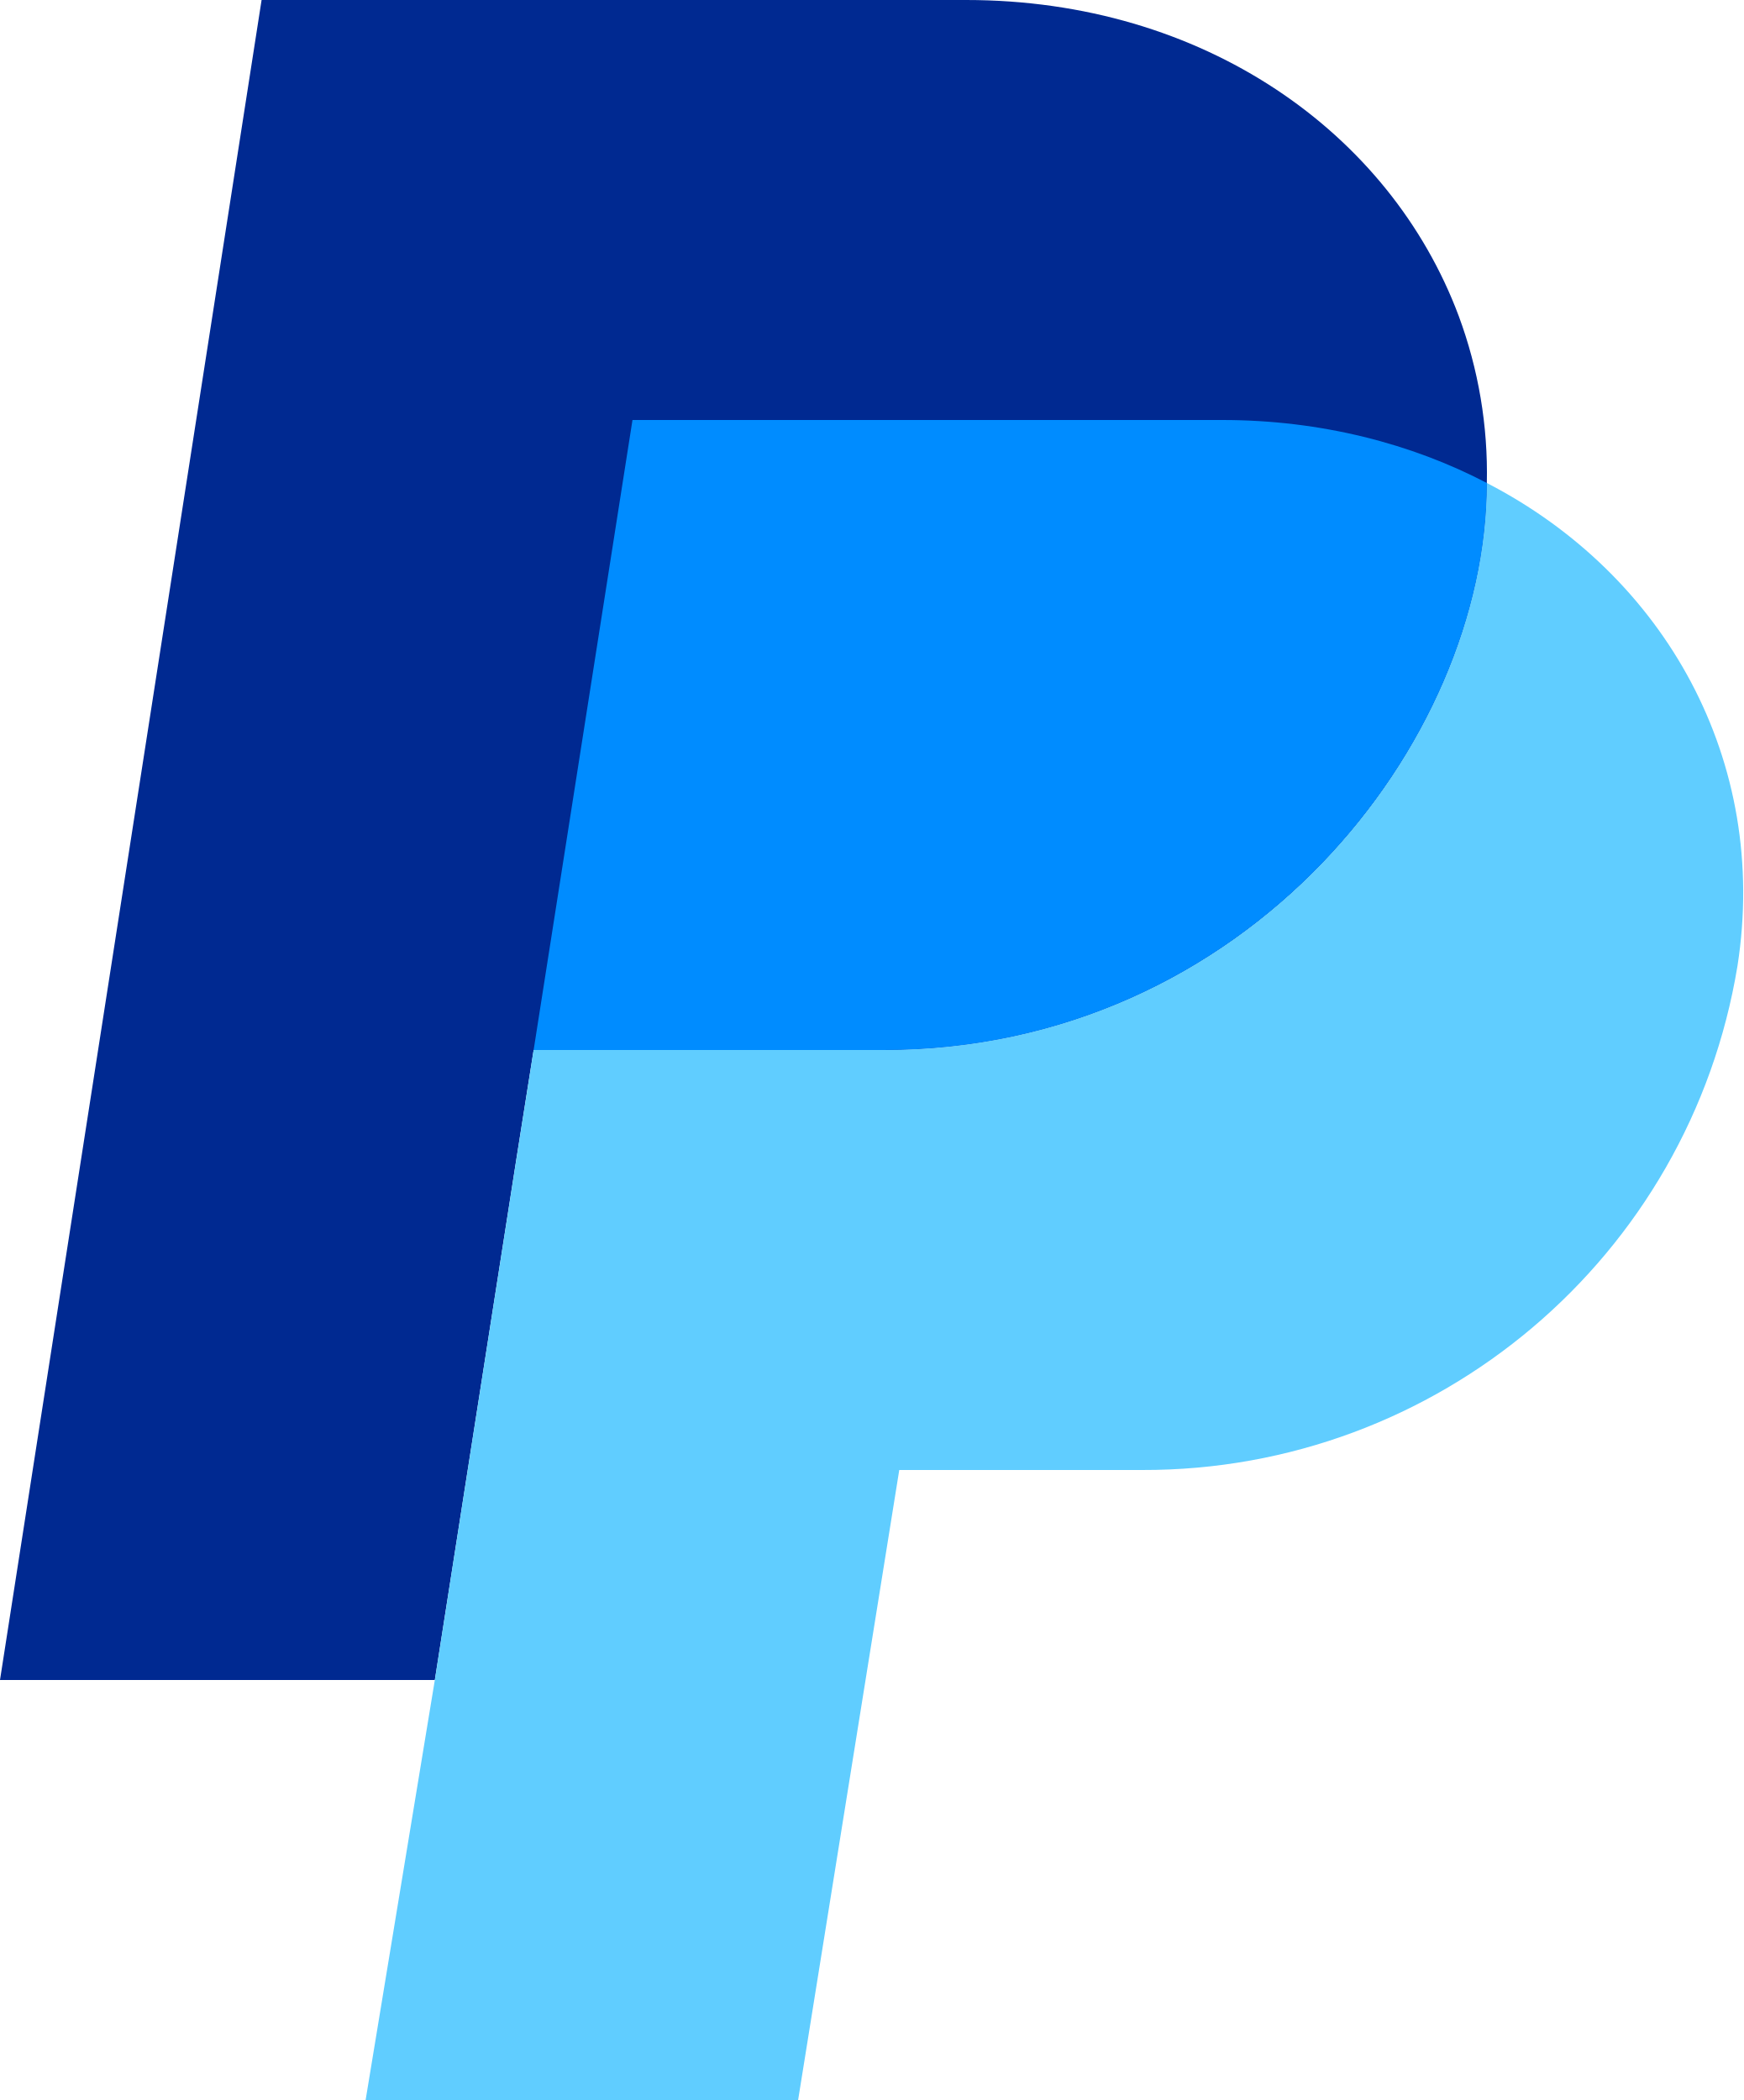
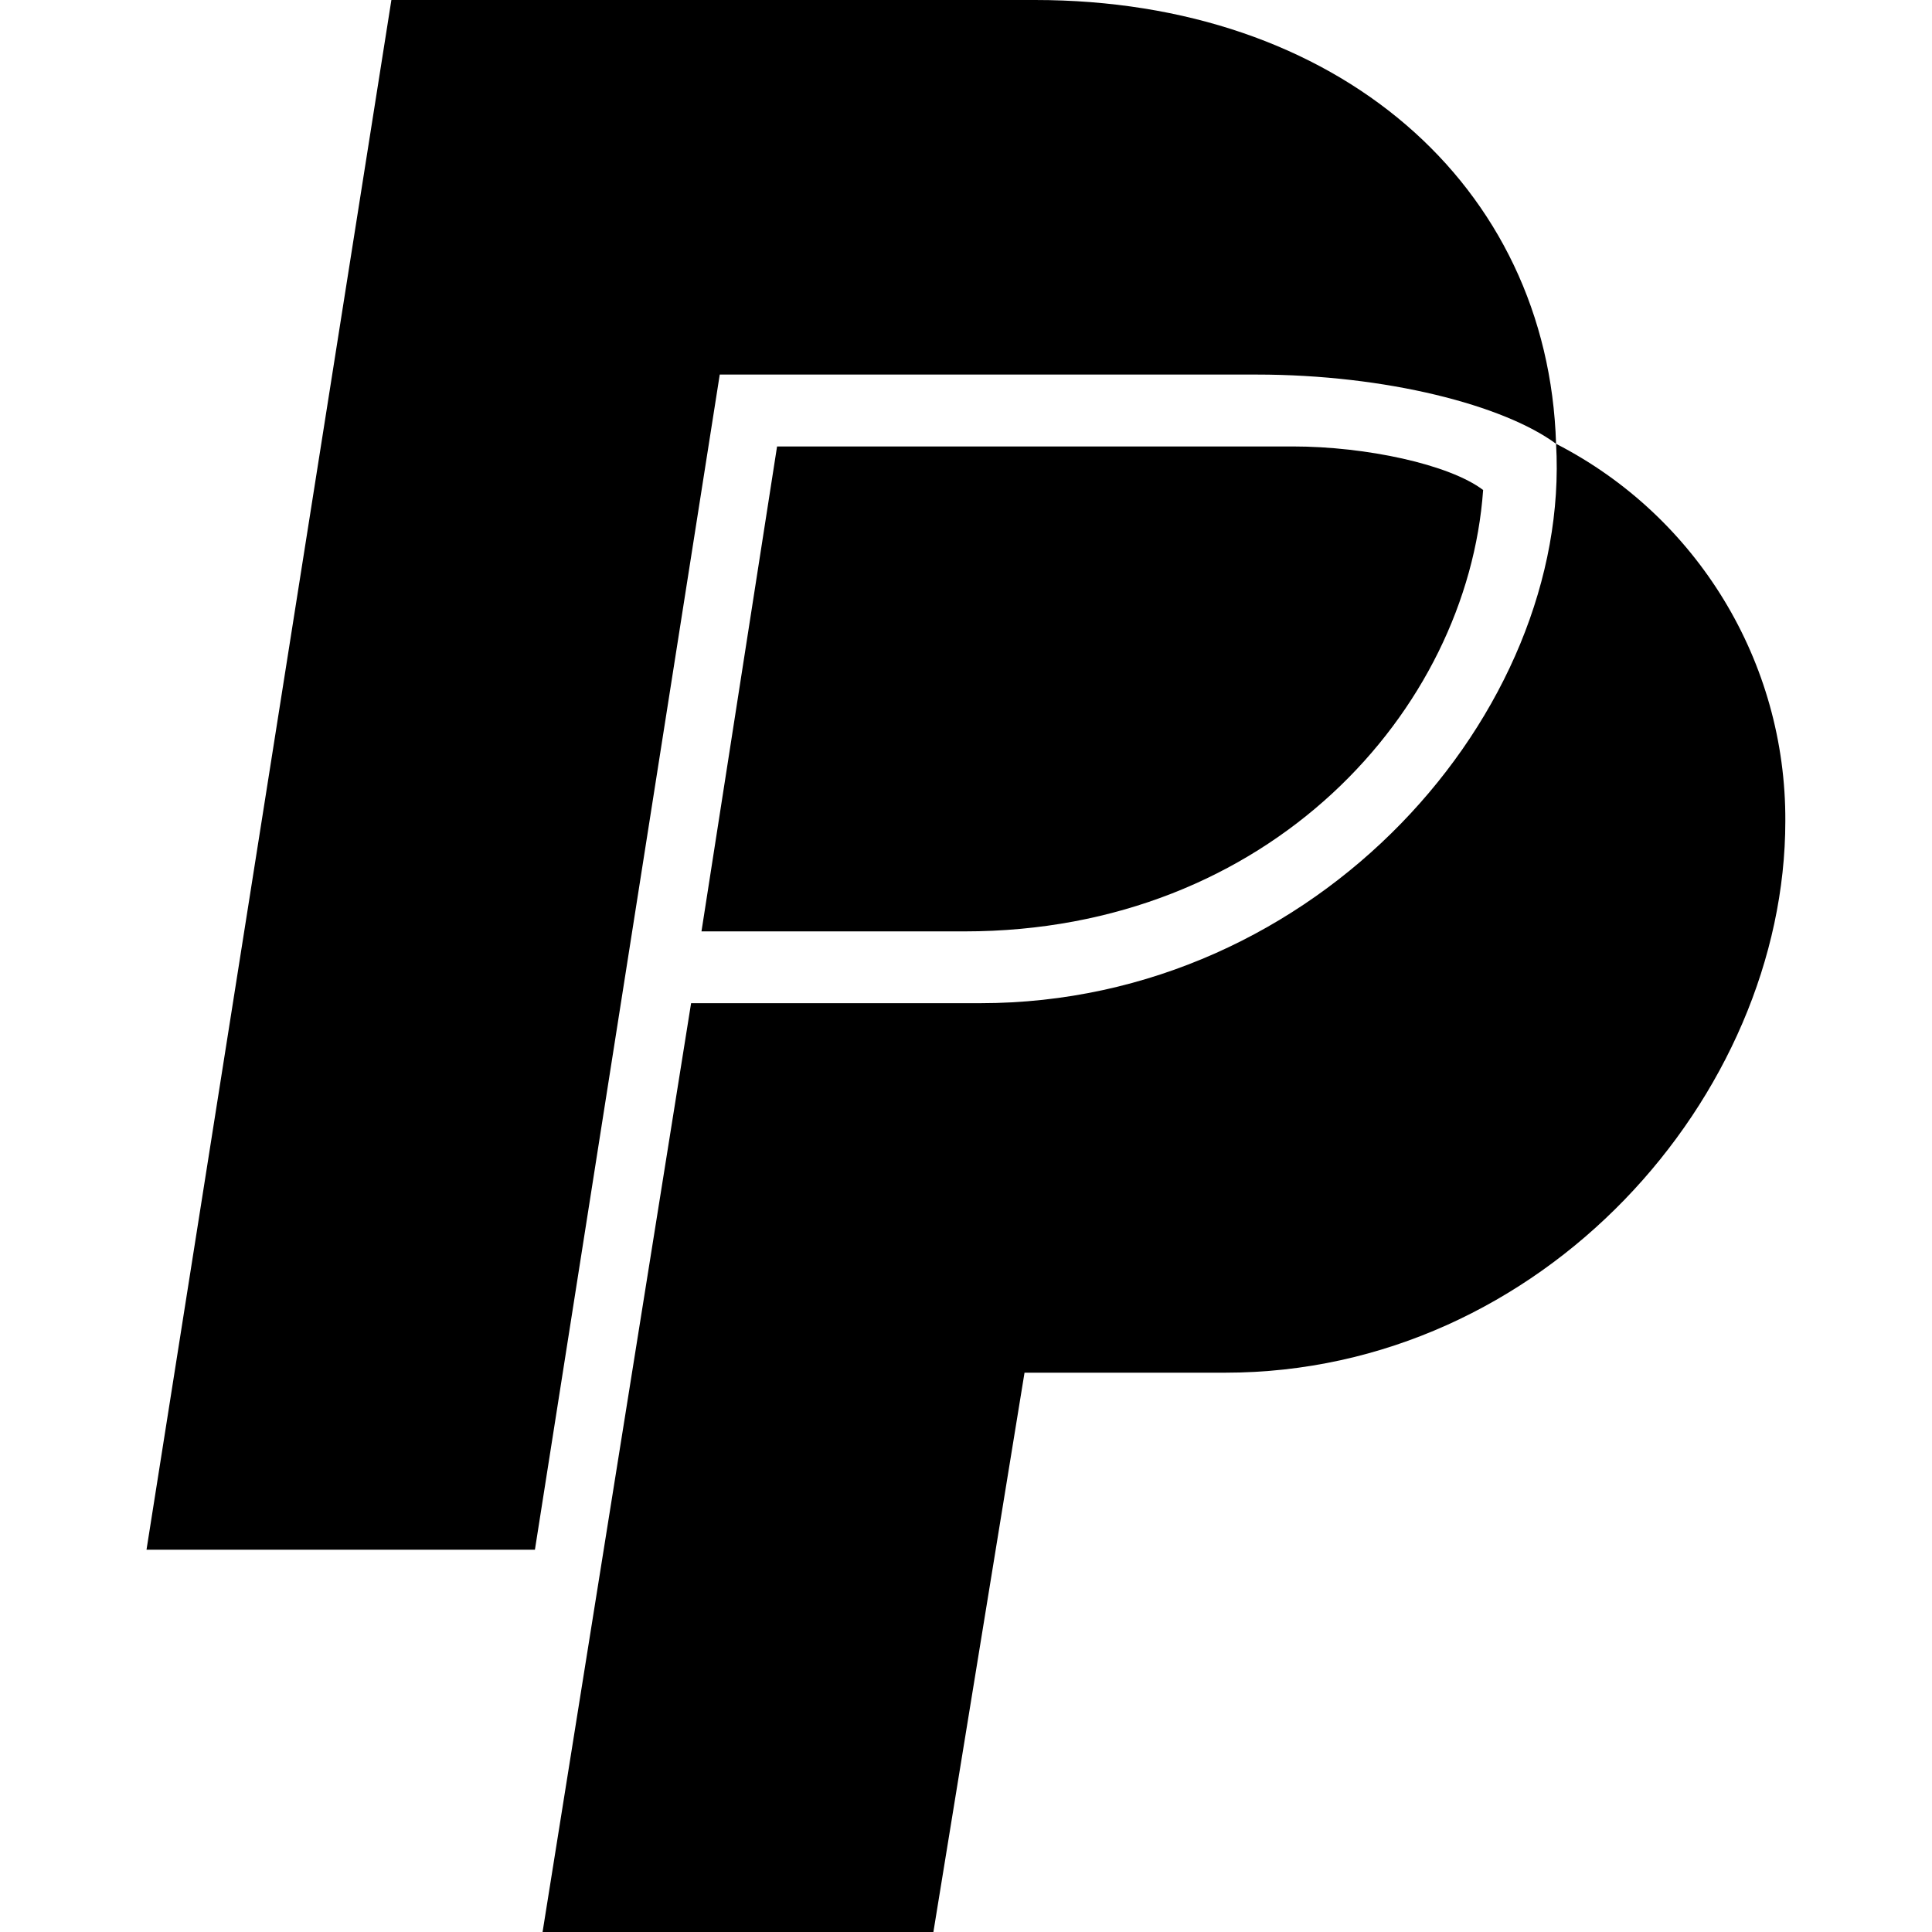
- <svg xmlns="http://www.w3.org/2000/svg" viewBox="7.056 3 37.351 45">
-   <g clip-path="url(#a)">
-     <path fill="#002991" d="M38.914 13.35c0 5.574-5.144 12.15-12.927 12.15H18.49l-.368 2.322L16.373 39H7.056l5.605-36h15.095c5.083 0 9.082 2.833 10.555 6.77a9.687 9.687 0 0 1 .603 3.58z" />
-     <path fill="#60CDFF" d="M44.284 23.7A12.894 12.894 0 0 1 31.53 34.5h-5.206L24.157 48H14.89l1.483-9 1.75-11.178.367-2.322h7.497c7.773 0 12.927-6.576 12.927-12.15 3.825 1.974 6.055 5.963 5.37 10.35z" />
-     <path fill="#008CFF" d="M38.914 13.35C37.31 12.511 35.365 12 33.248 12h-12.64L18.49 25.5h7.497c7.773 0 12.927-6.576 12.927-12.15z" />
-   </g>
+ <svg xmlns="http://www.w3.org/2000/svg" role="img" viewBox="0 0 24 24">
+   <path d="M15.607 4.653H8.941L6.645 19.251H1.82L4.862 0h7.995c3.754 0 6.375 2.294 6.473 5.513-.648-.478-2.105-.86-3.722-.86m6.57 5.546c0 3.41-3.01 6.853-6.958 6.853h-2.493L11.595 24H6.74l1.845-11.538h3.592c4.208 0 7.346-3.634 7.153-6.949a5.24 5.24 0 0 1 2.848 4.686M9.653 5.546h6.408c.907 0 1.942.222 2.363.541-.195 2.741-2.655 5.483-6.441 5.483H8.714Z" />
</svg>
